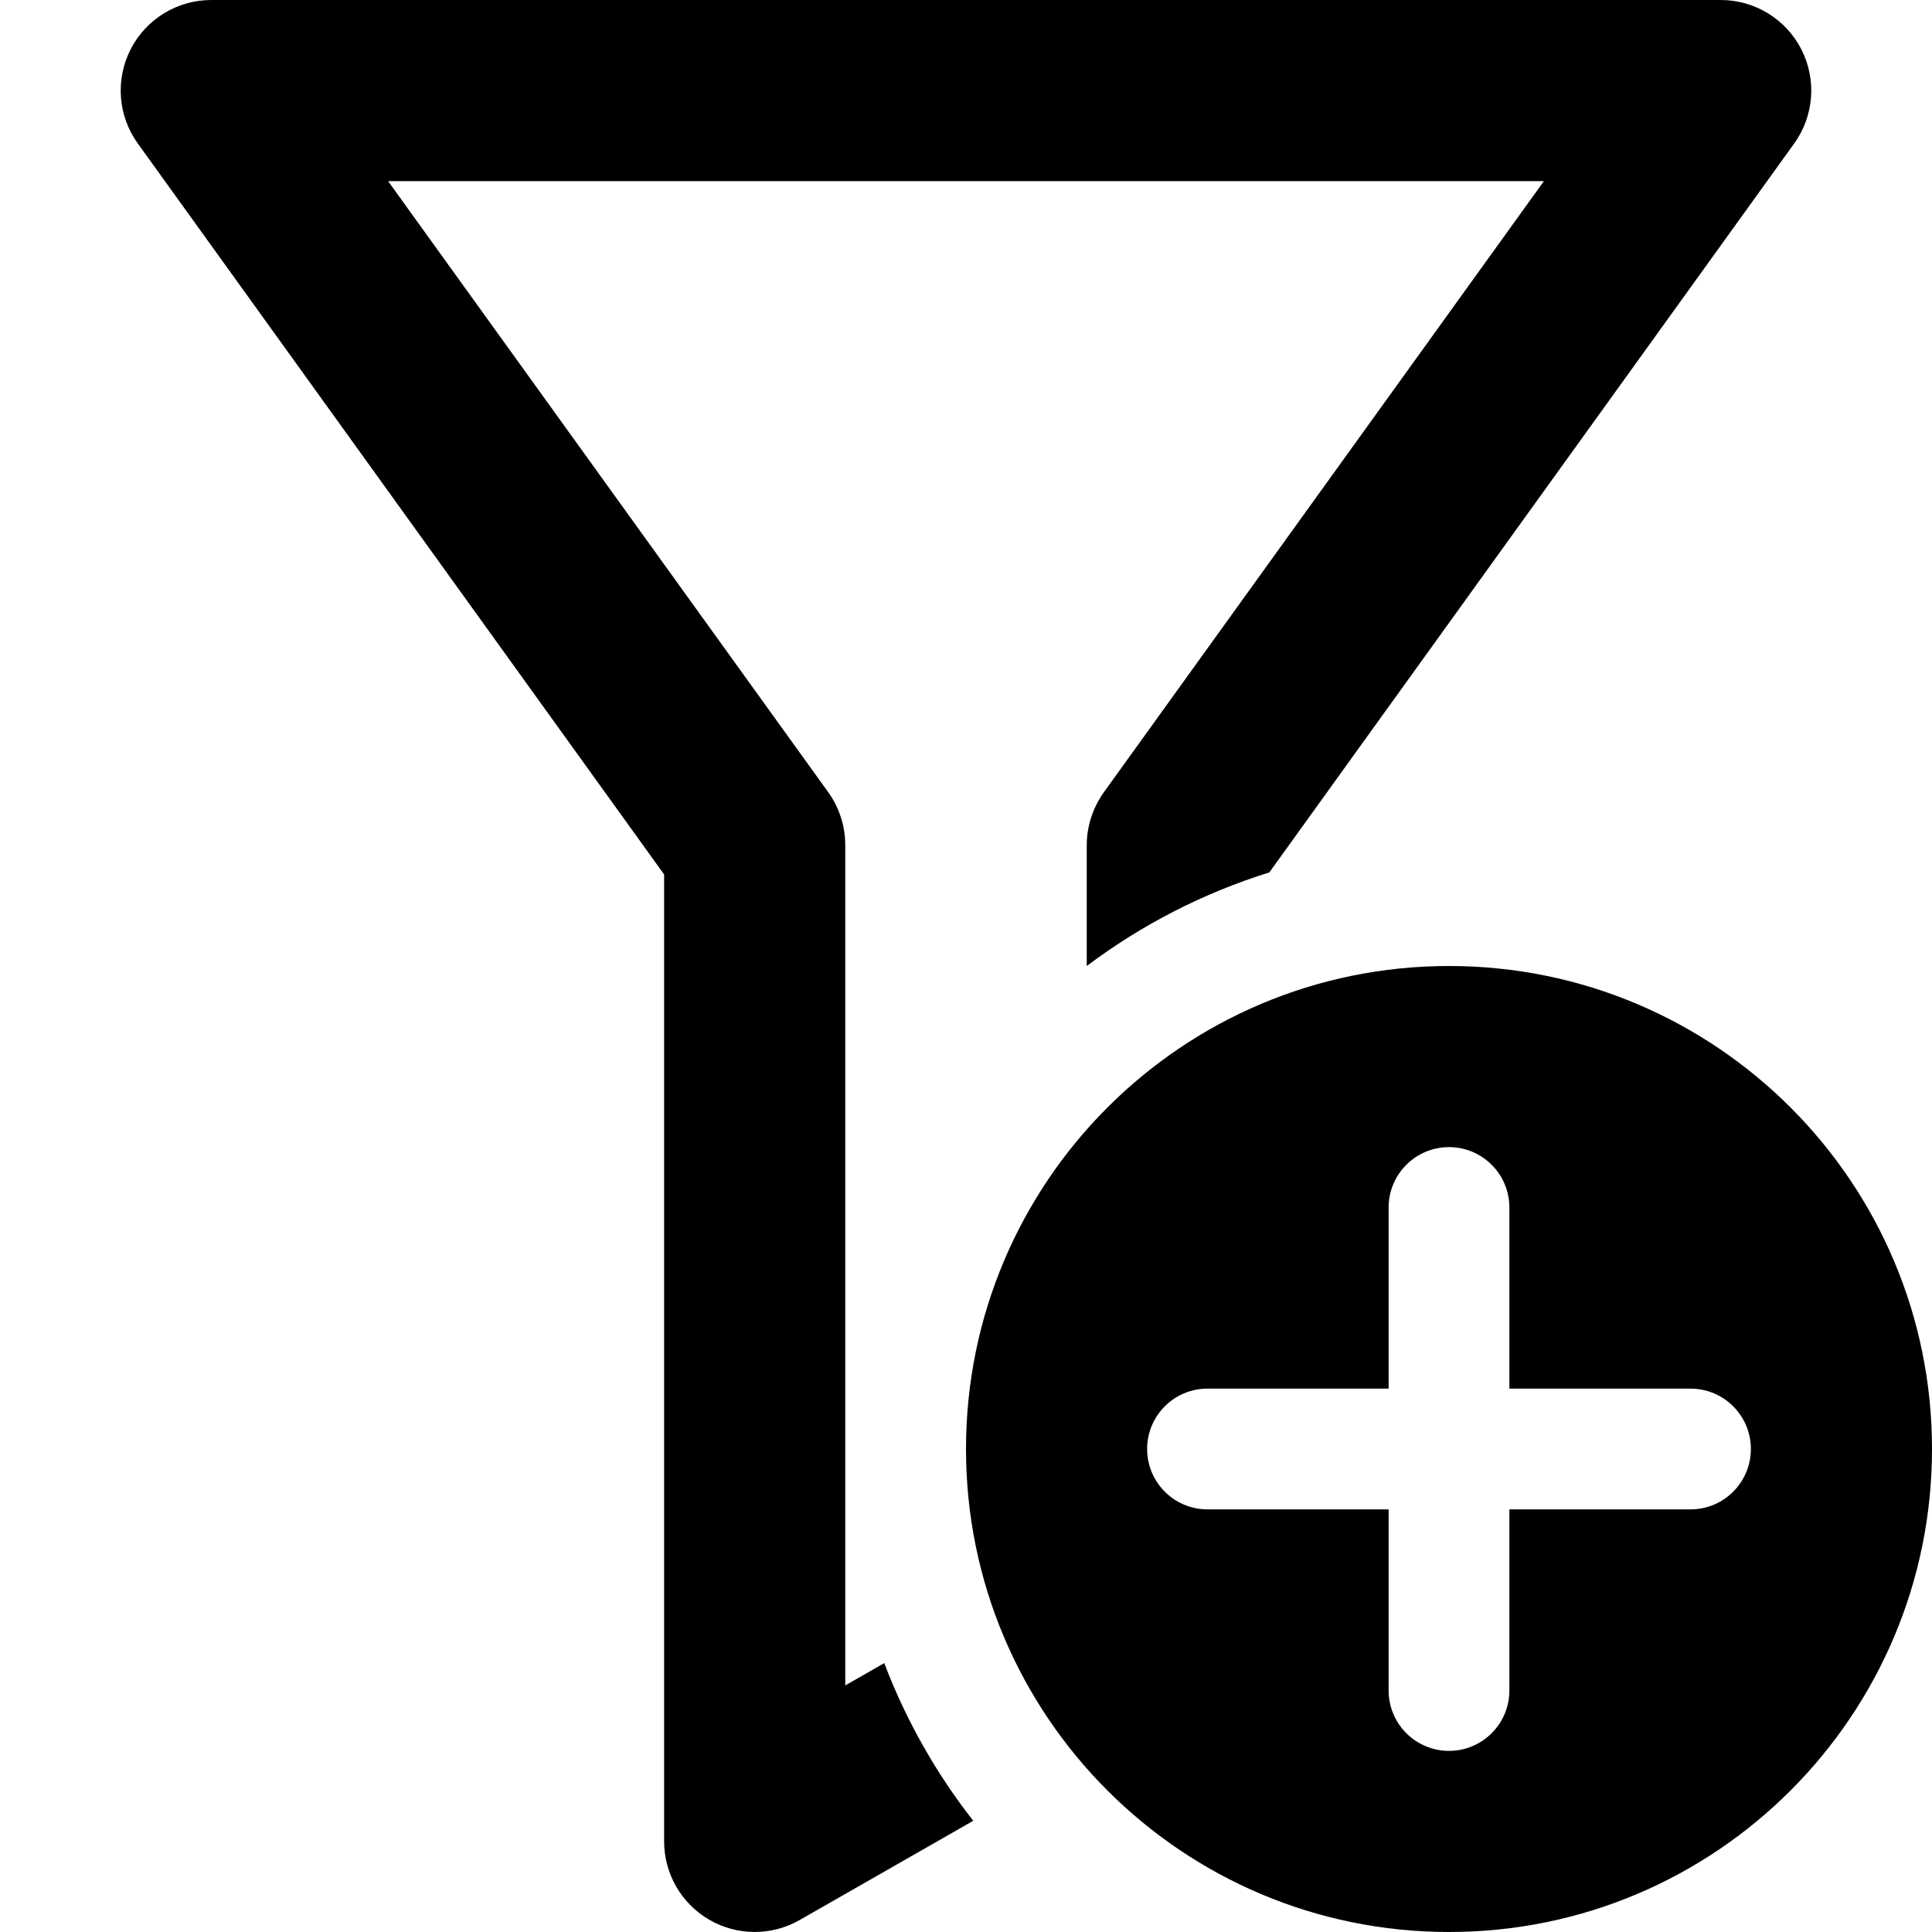
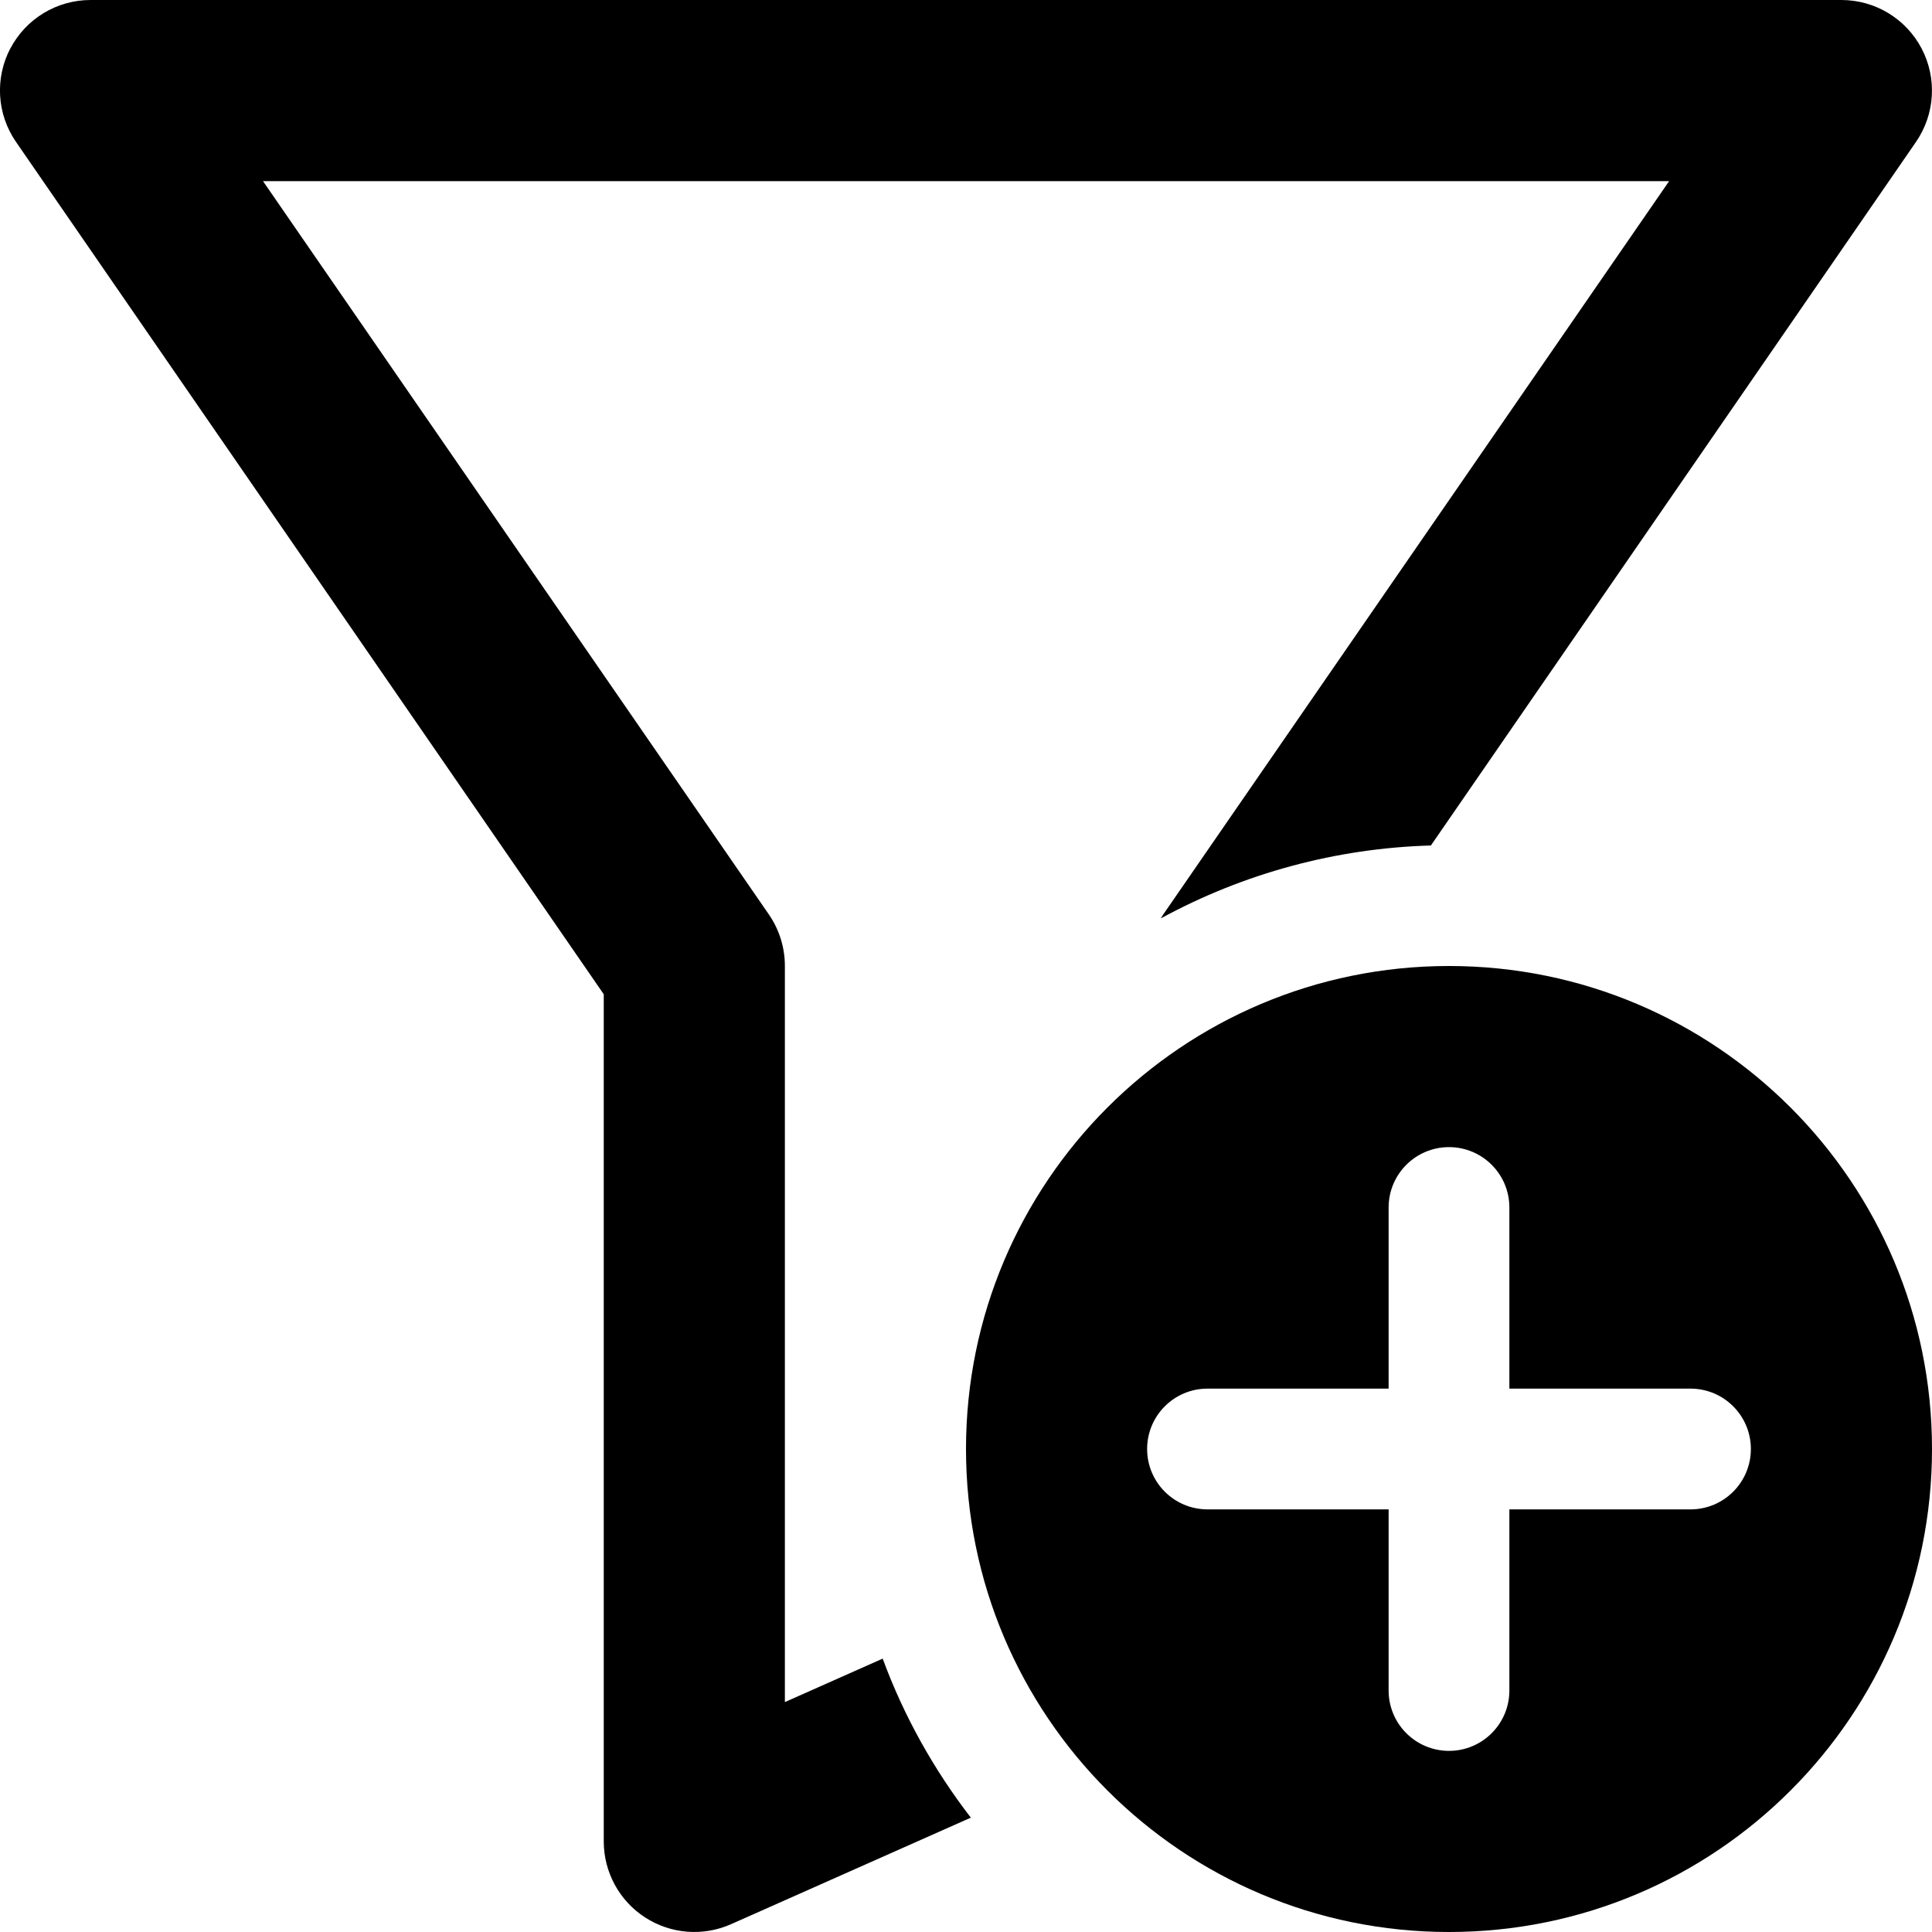
<svg xmlns="http://www.w3.org/2000/svg" fill="currentColor" class="vi" viewBox="0 0 16 16">
-   <path d="M1.082.408A.75.75 0 0 1 1.75 0h12.5a.75.75 0 0 1 .609 1.188l-4.347 6.037A4.984 4.984 0 0 0 9 8V7c0-.157.05-.31.141-.438L12.786 1.5H3.214L6.86 6.562A.75.75 0 0 1 7 7v6.958l.323-.185c.18.474.43.914.737 1.306l-1.438.822A.75.75 0 0 1 5.5 15.25V7.242L1.141 1.188a.75.75 0 0 1-.059-.78Z" />
+   <path d="M.086.401A.75.75 0 0 1 .75 0h14.5a.75.75 0 0 1 .617 1.176L11.85 7.002a4.97 4.97 0 0 0-2.237.604.756.756 0 0 1 .02-.032l4.19-6.074H2.178l4.19 6.074A.75.75 0 0 1 6.5 8v6.096l.81-.36c.176.478.424.92.73 1.317l-1.985.882A.75.75 0 0 1 5 15.25V8.234L.133 1.176A.75.75 0 0 1 .086.4Z" />
  <path d="M16 12a4 4 0 1 1-8 0 4 4 0 0 1 8 0Zm-4-2.5a.5.5 0 0 0-.5.5v1.5H10a.5.5 0 1 0 0 1h1.5V14a.5.5 0 0 0 1 0v-1.5H14a.5.5 0 1 0 0-1h-1.5V10a.5.5 0 0 0-.5-.5Z" />
</svg>
